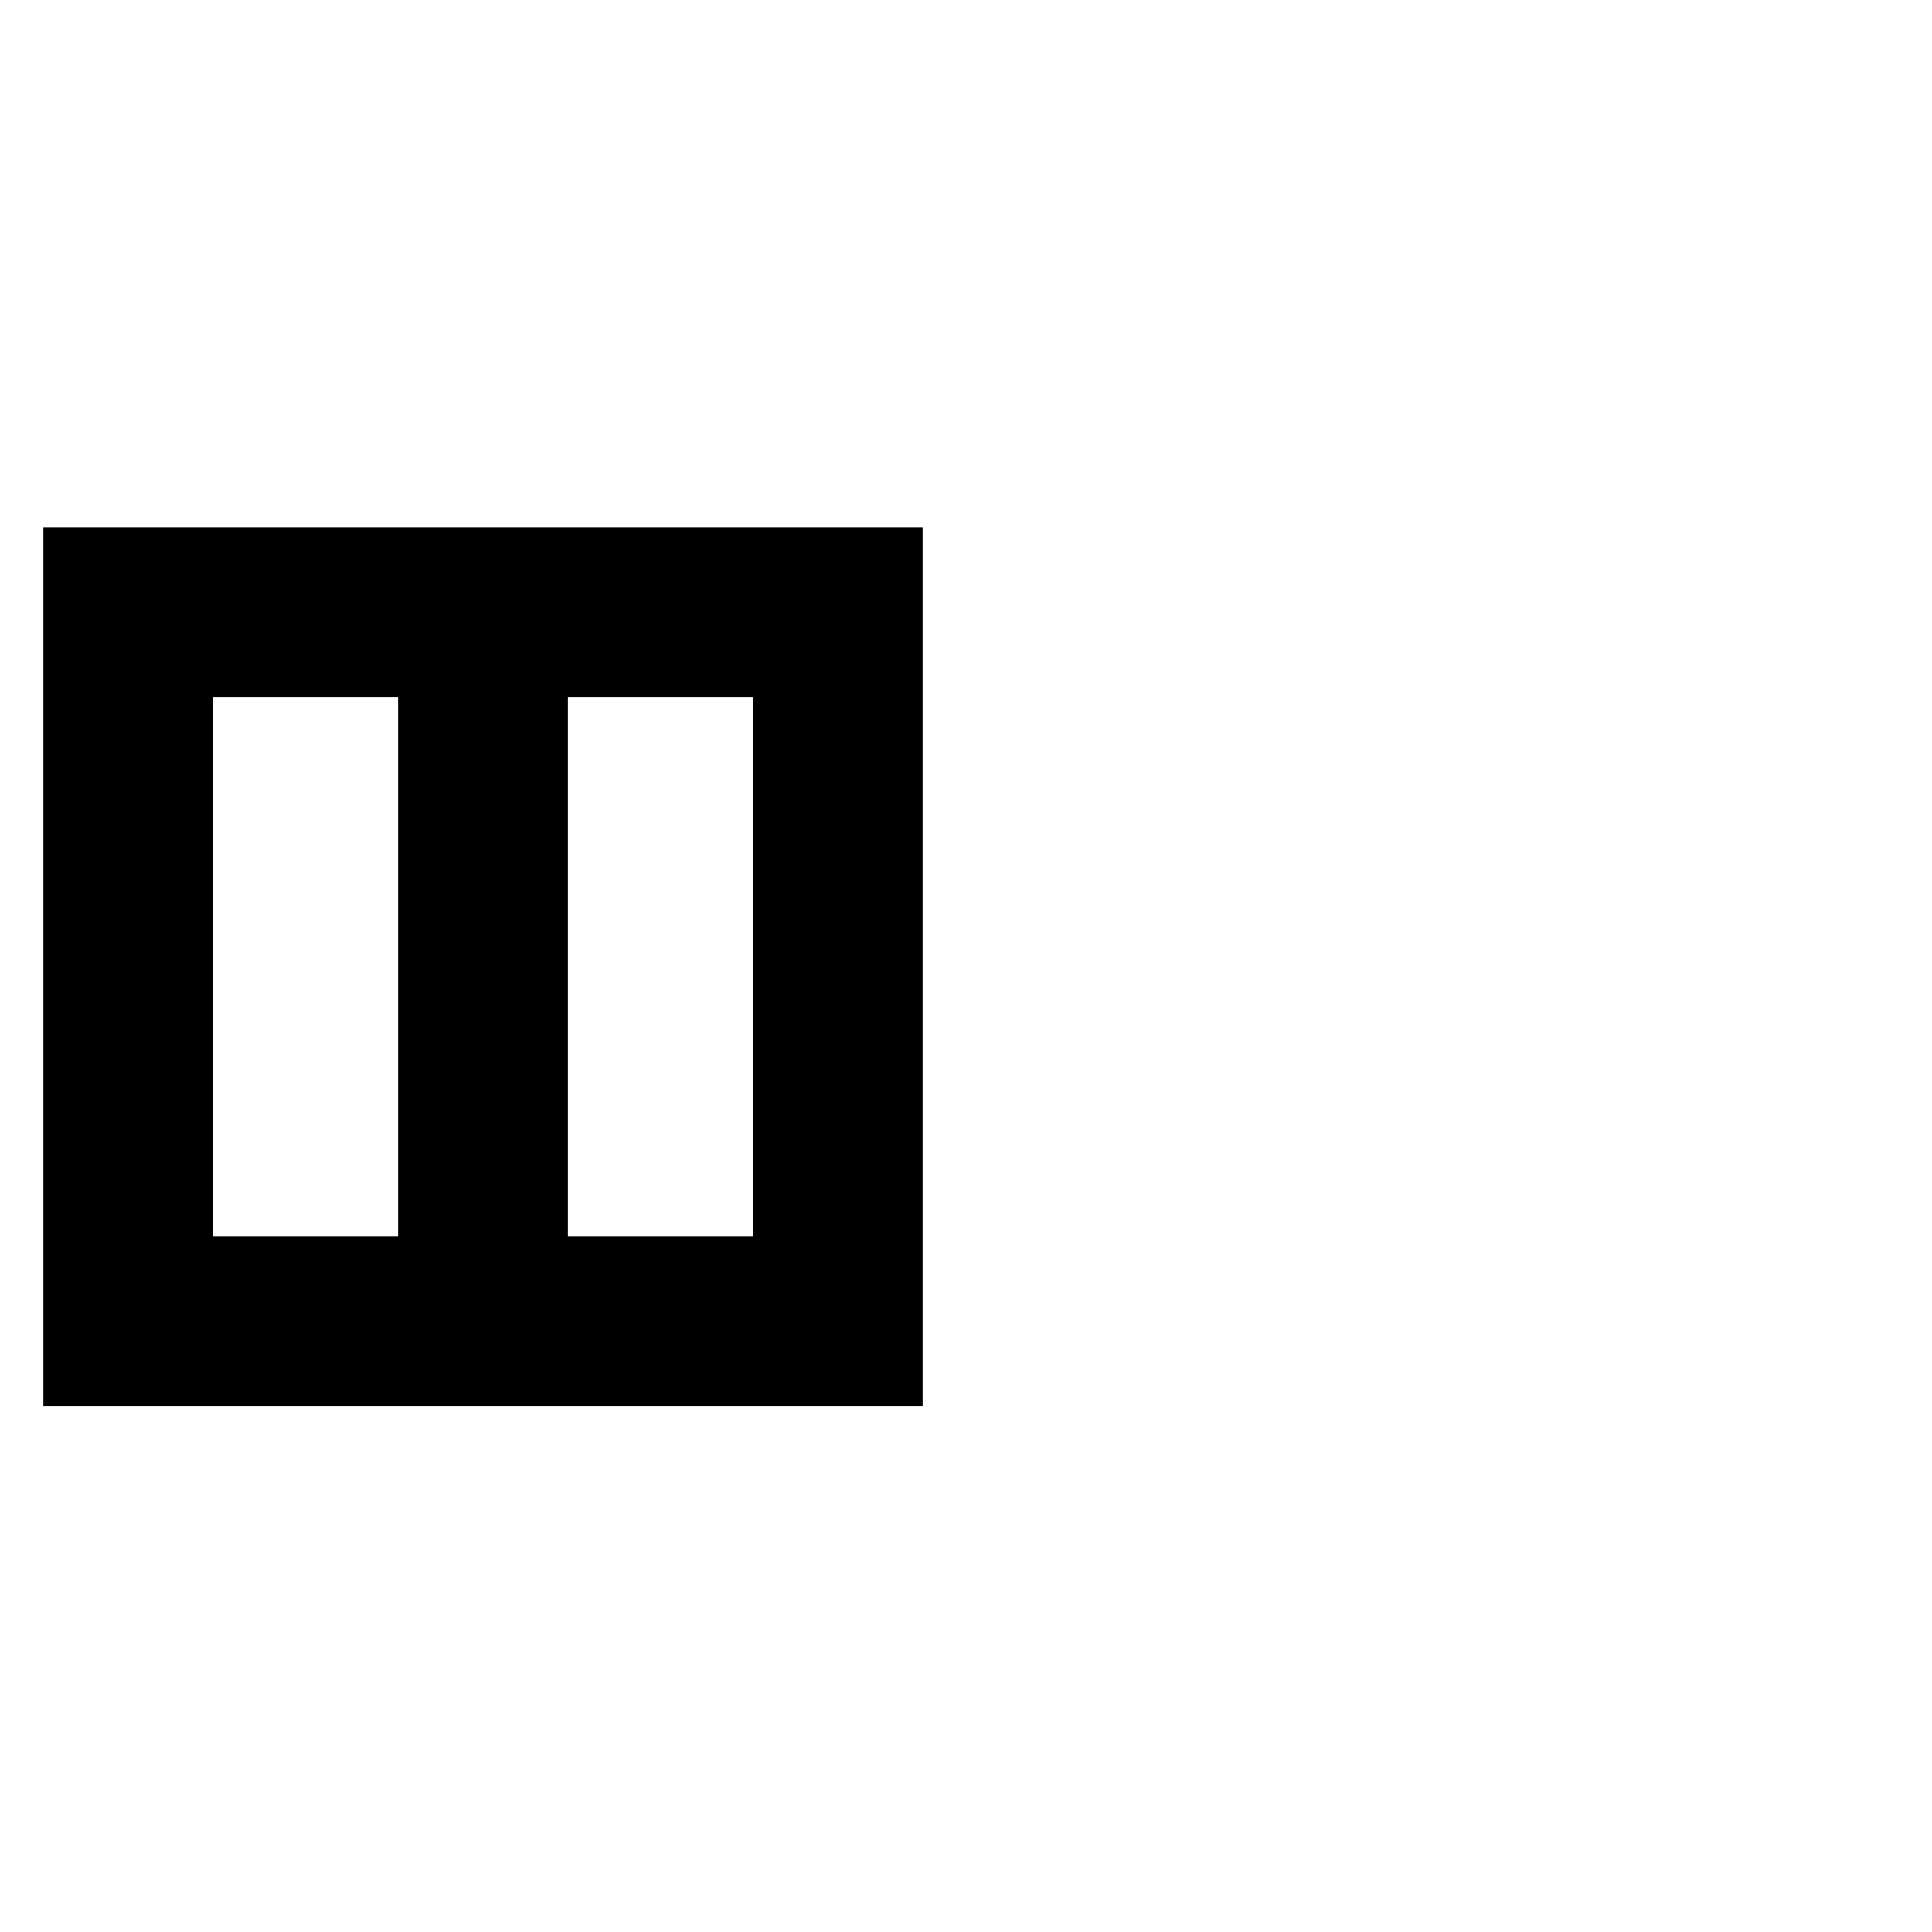
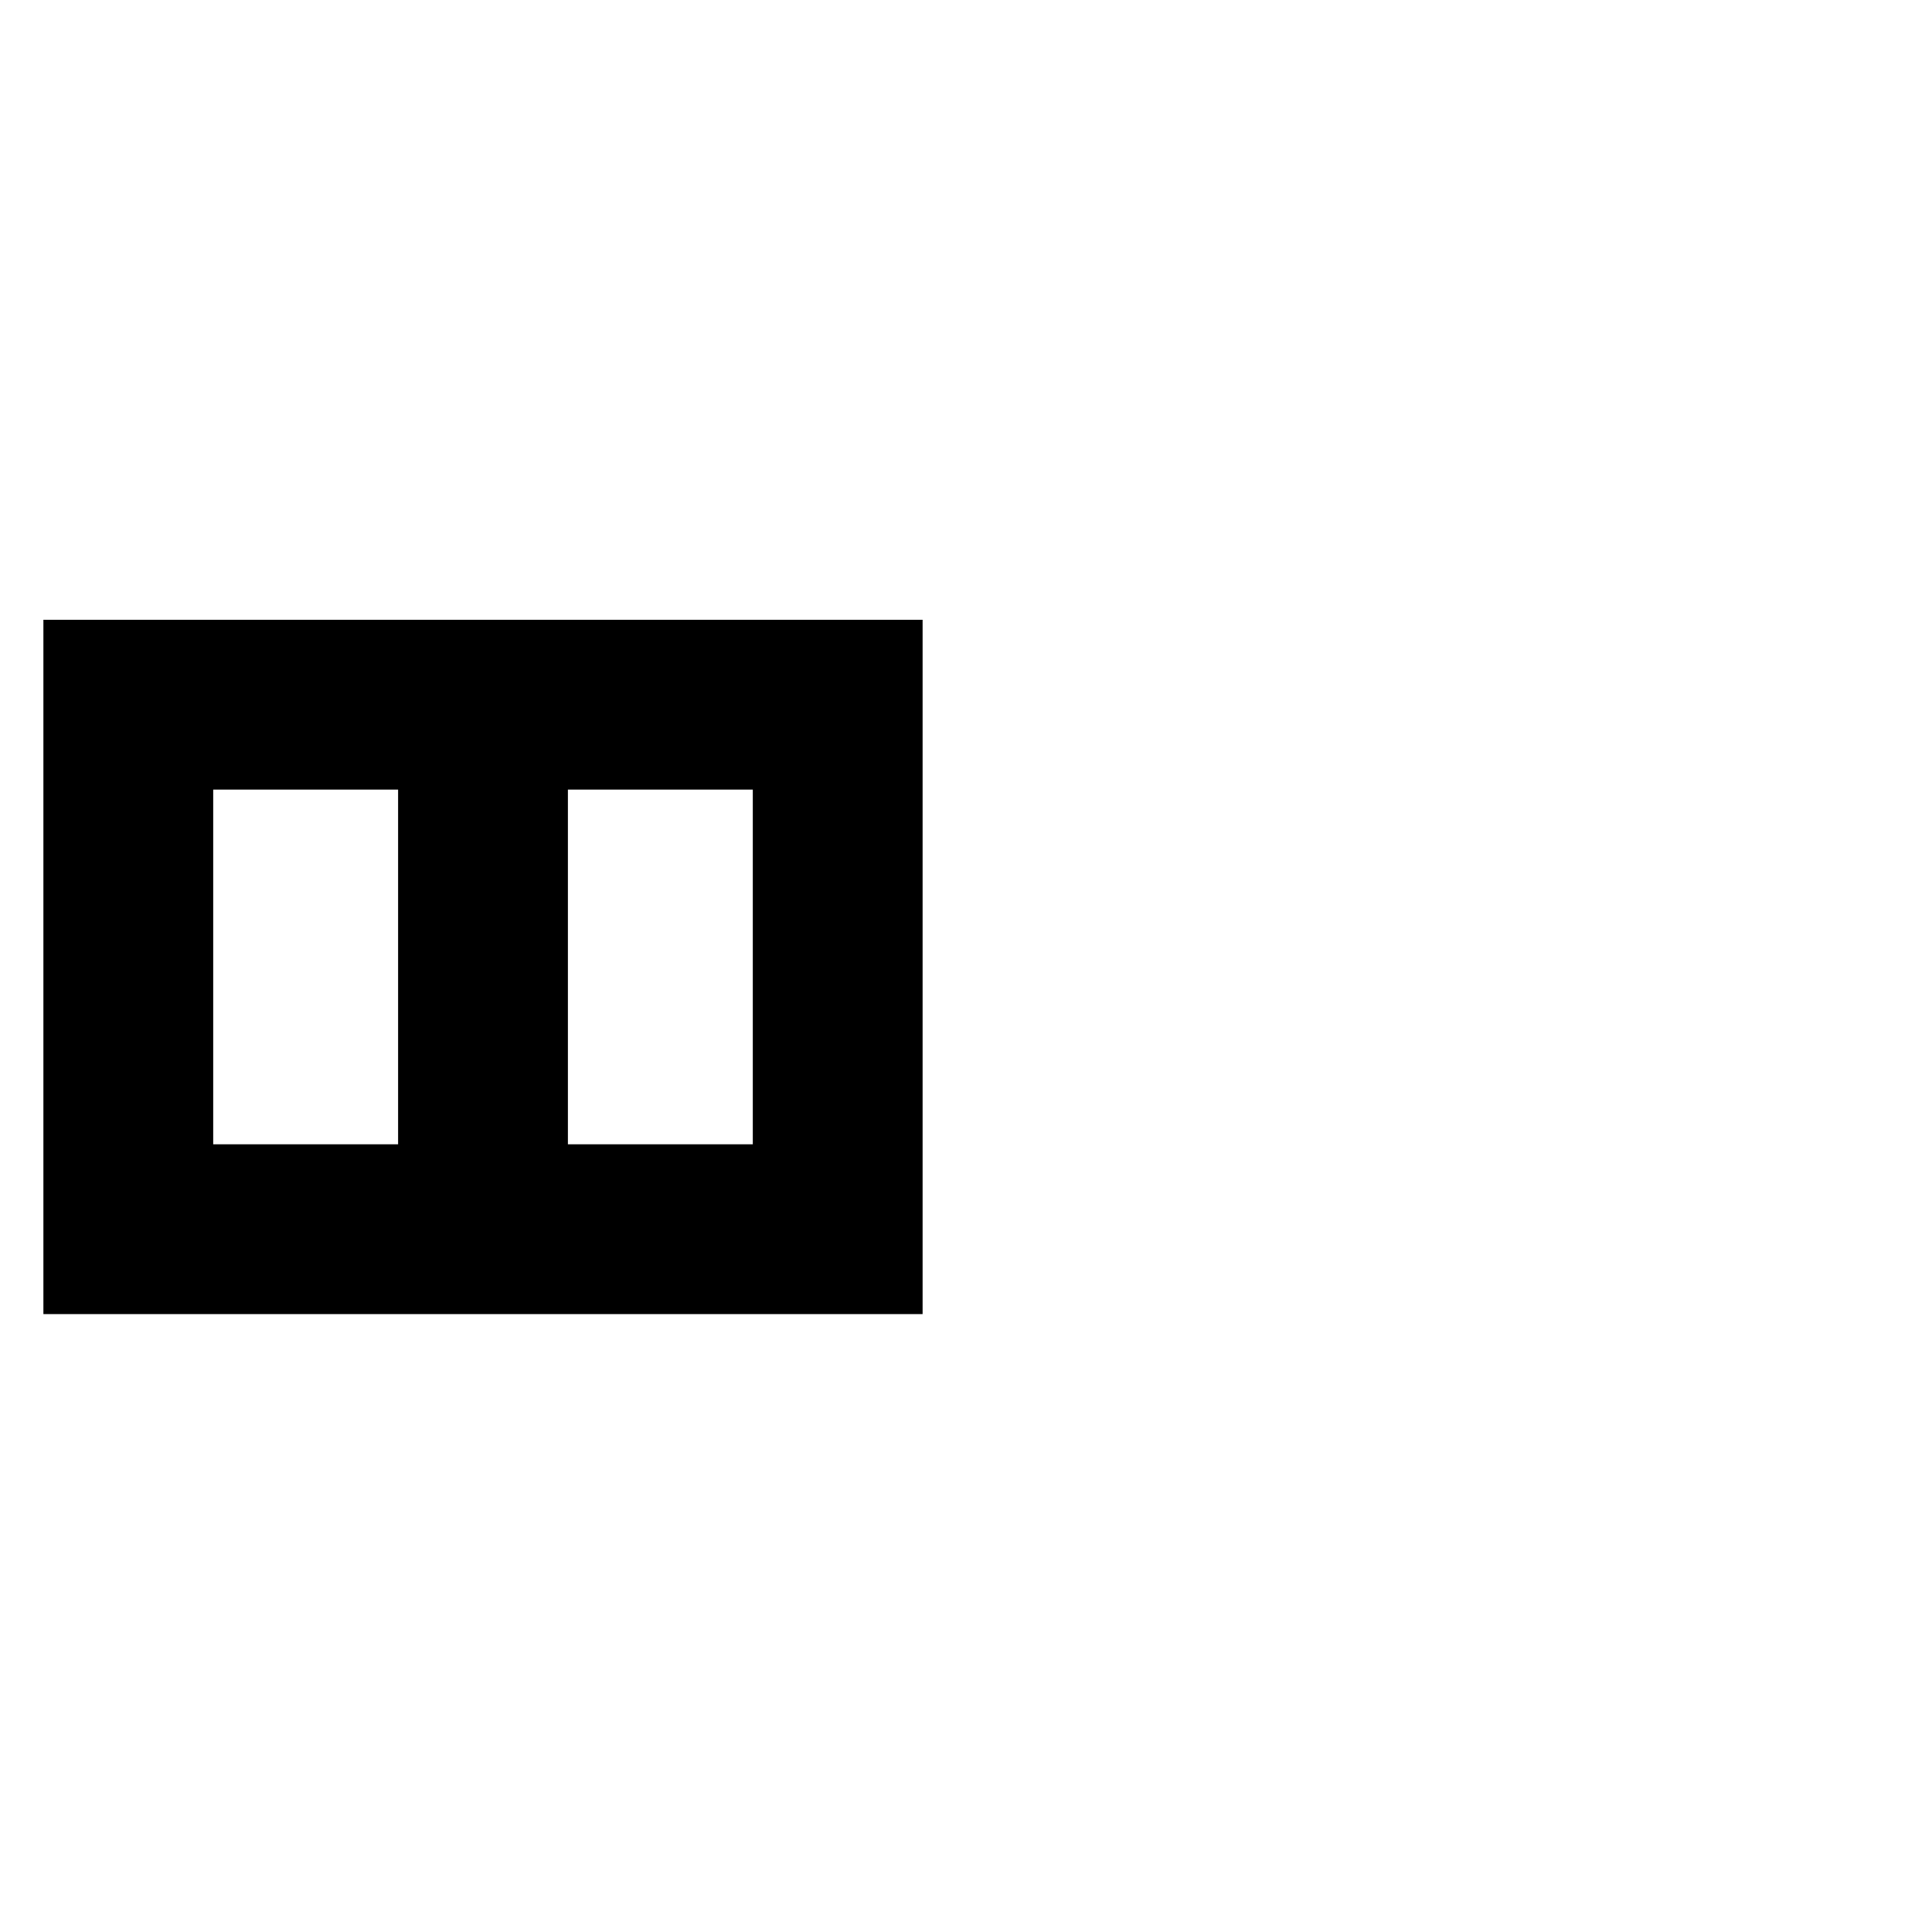
<svg xmlns="http://www.w3.org/2000/svg" width="2048" height="2048">
-   <path id="path1-5" fill="#000000" stroke="none" d="M 46 559 L 46 1491 L 978 1491 L 978 559 Z M 226 739 L 422 739 L 422 1311 L 226 1311 Z M 602 739 L 798 739 L 798 1311 L 602 1311 Z" />
+   <path id="rect1" fill="#000000" stroke="none" d="M 46 657 L 46 1393 L 978 1393 L 978 657 Z M 226 837 L 422 837 L 422 1213 L 226 1213 Z M 602 837 L 798 837 L 798 1213 L 602 1213 Z" />
</svg>
